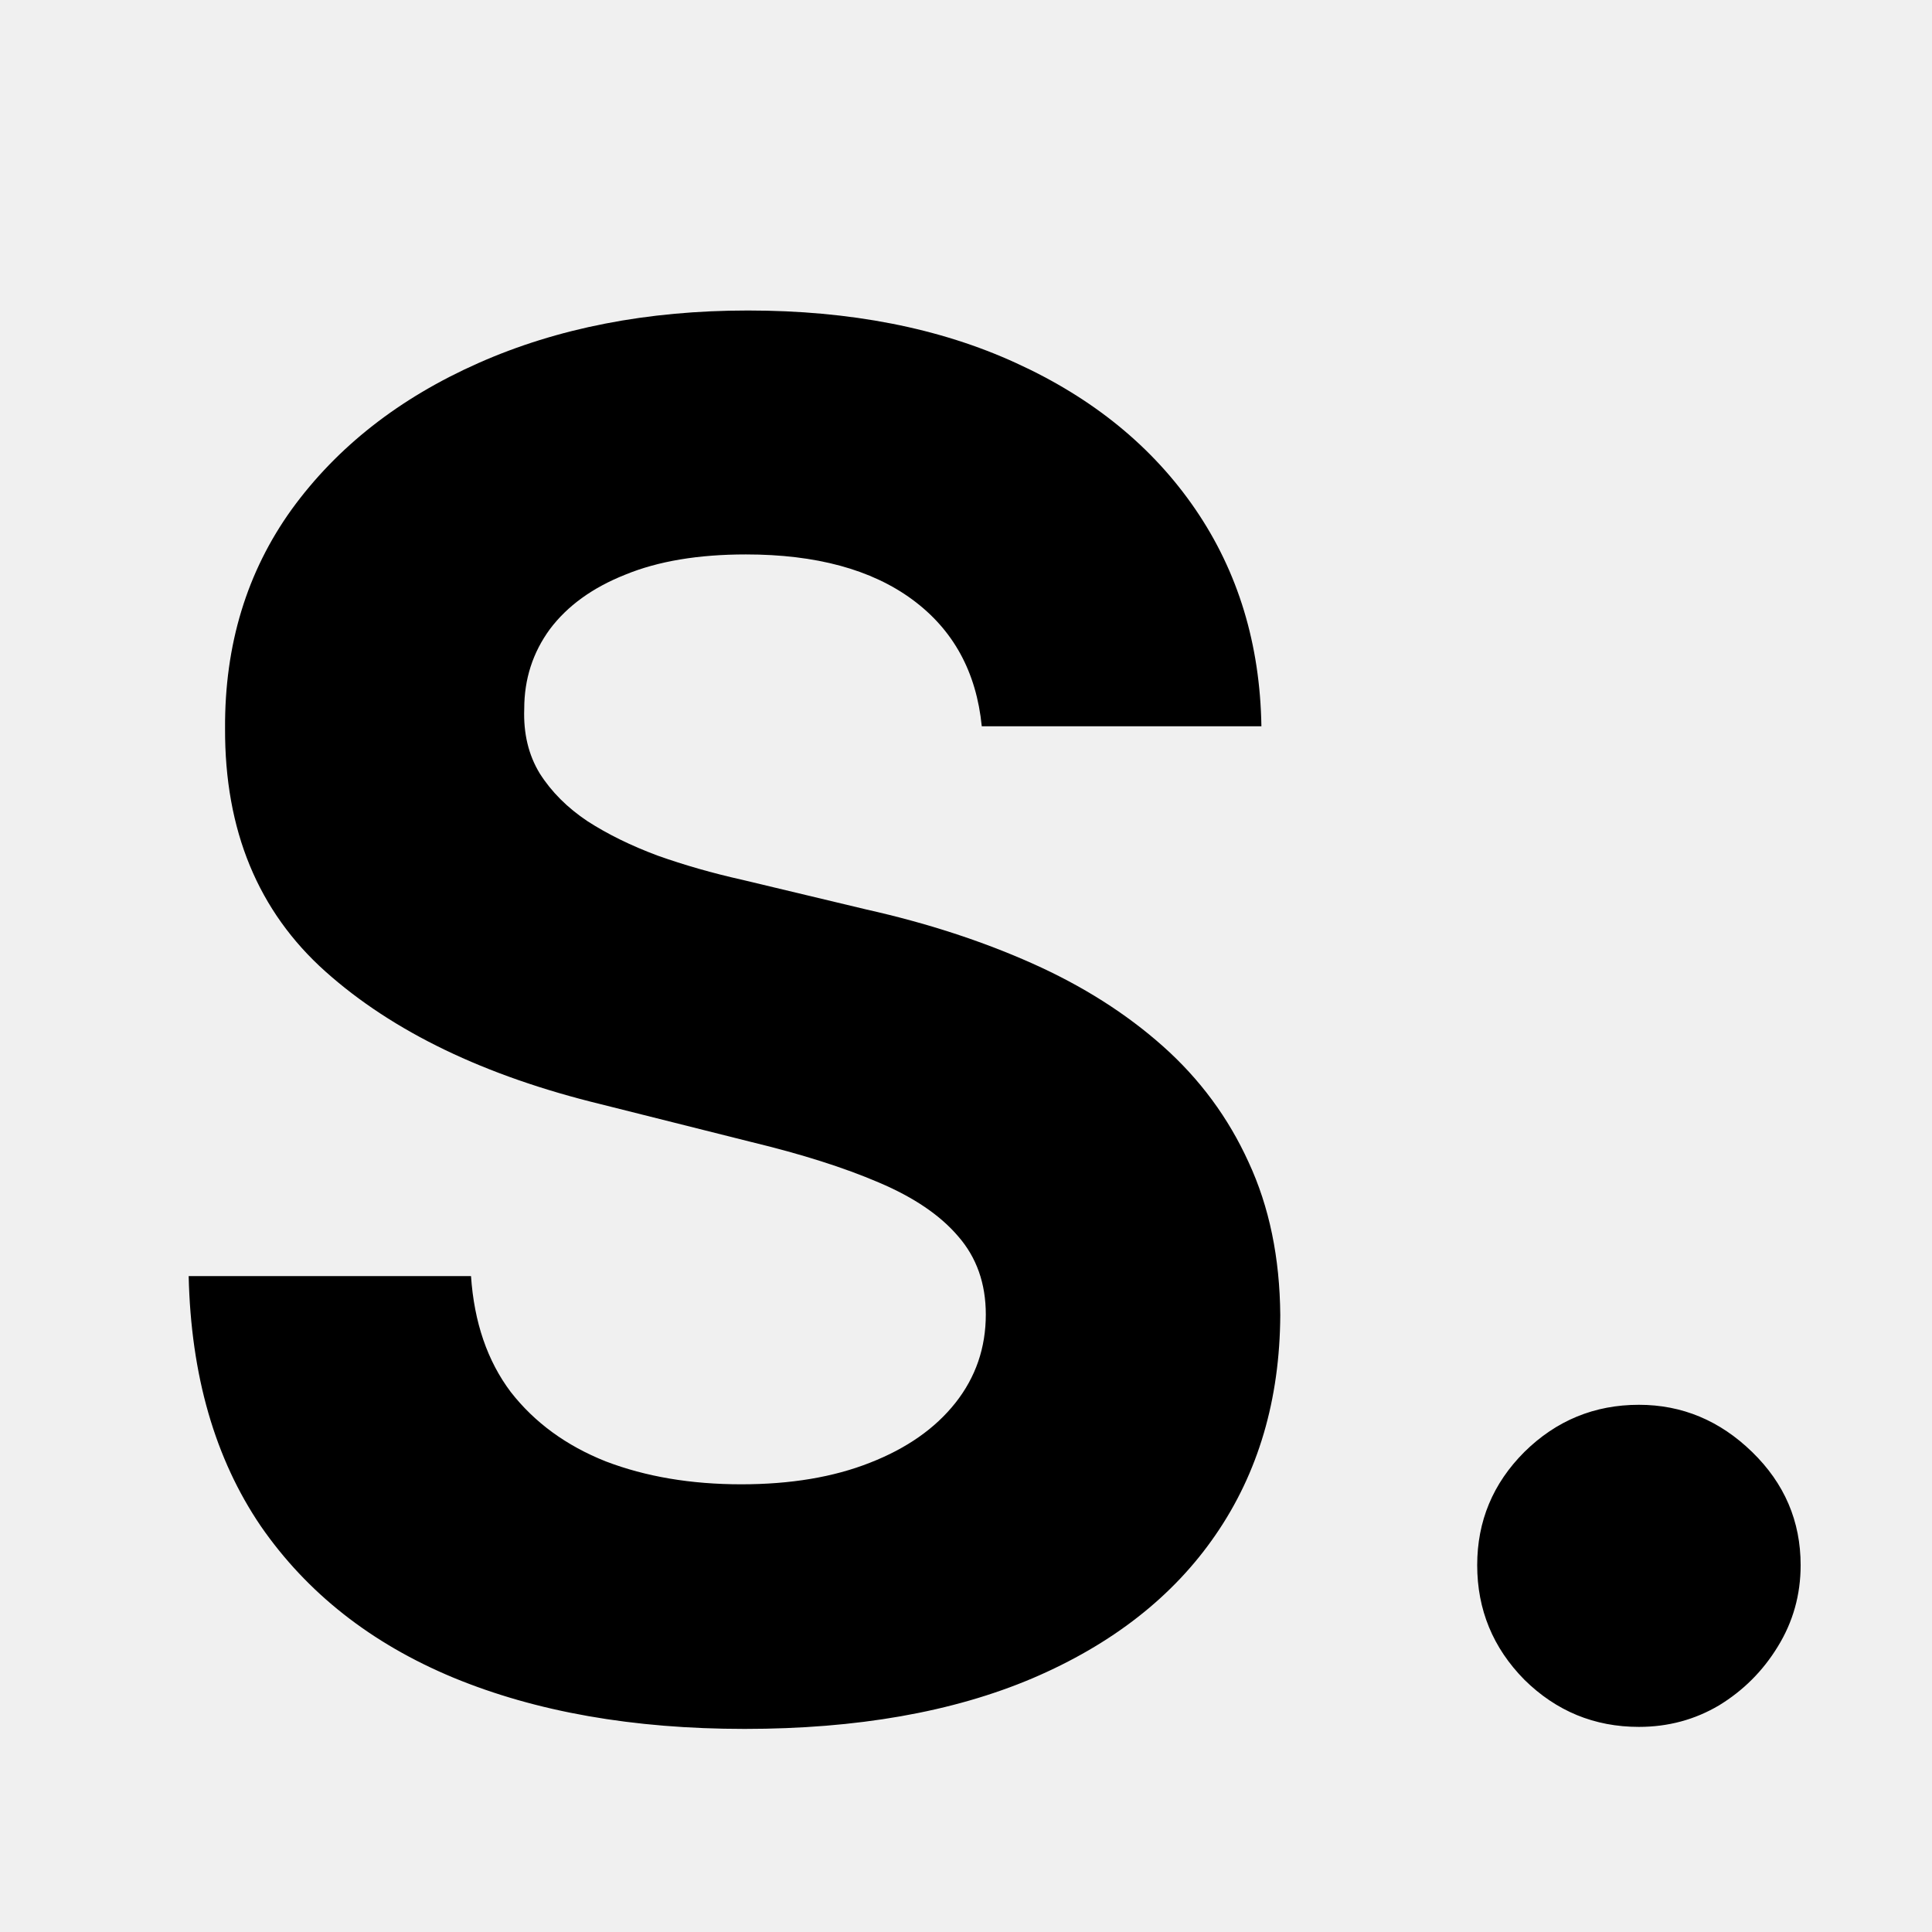
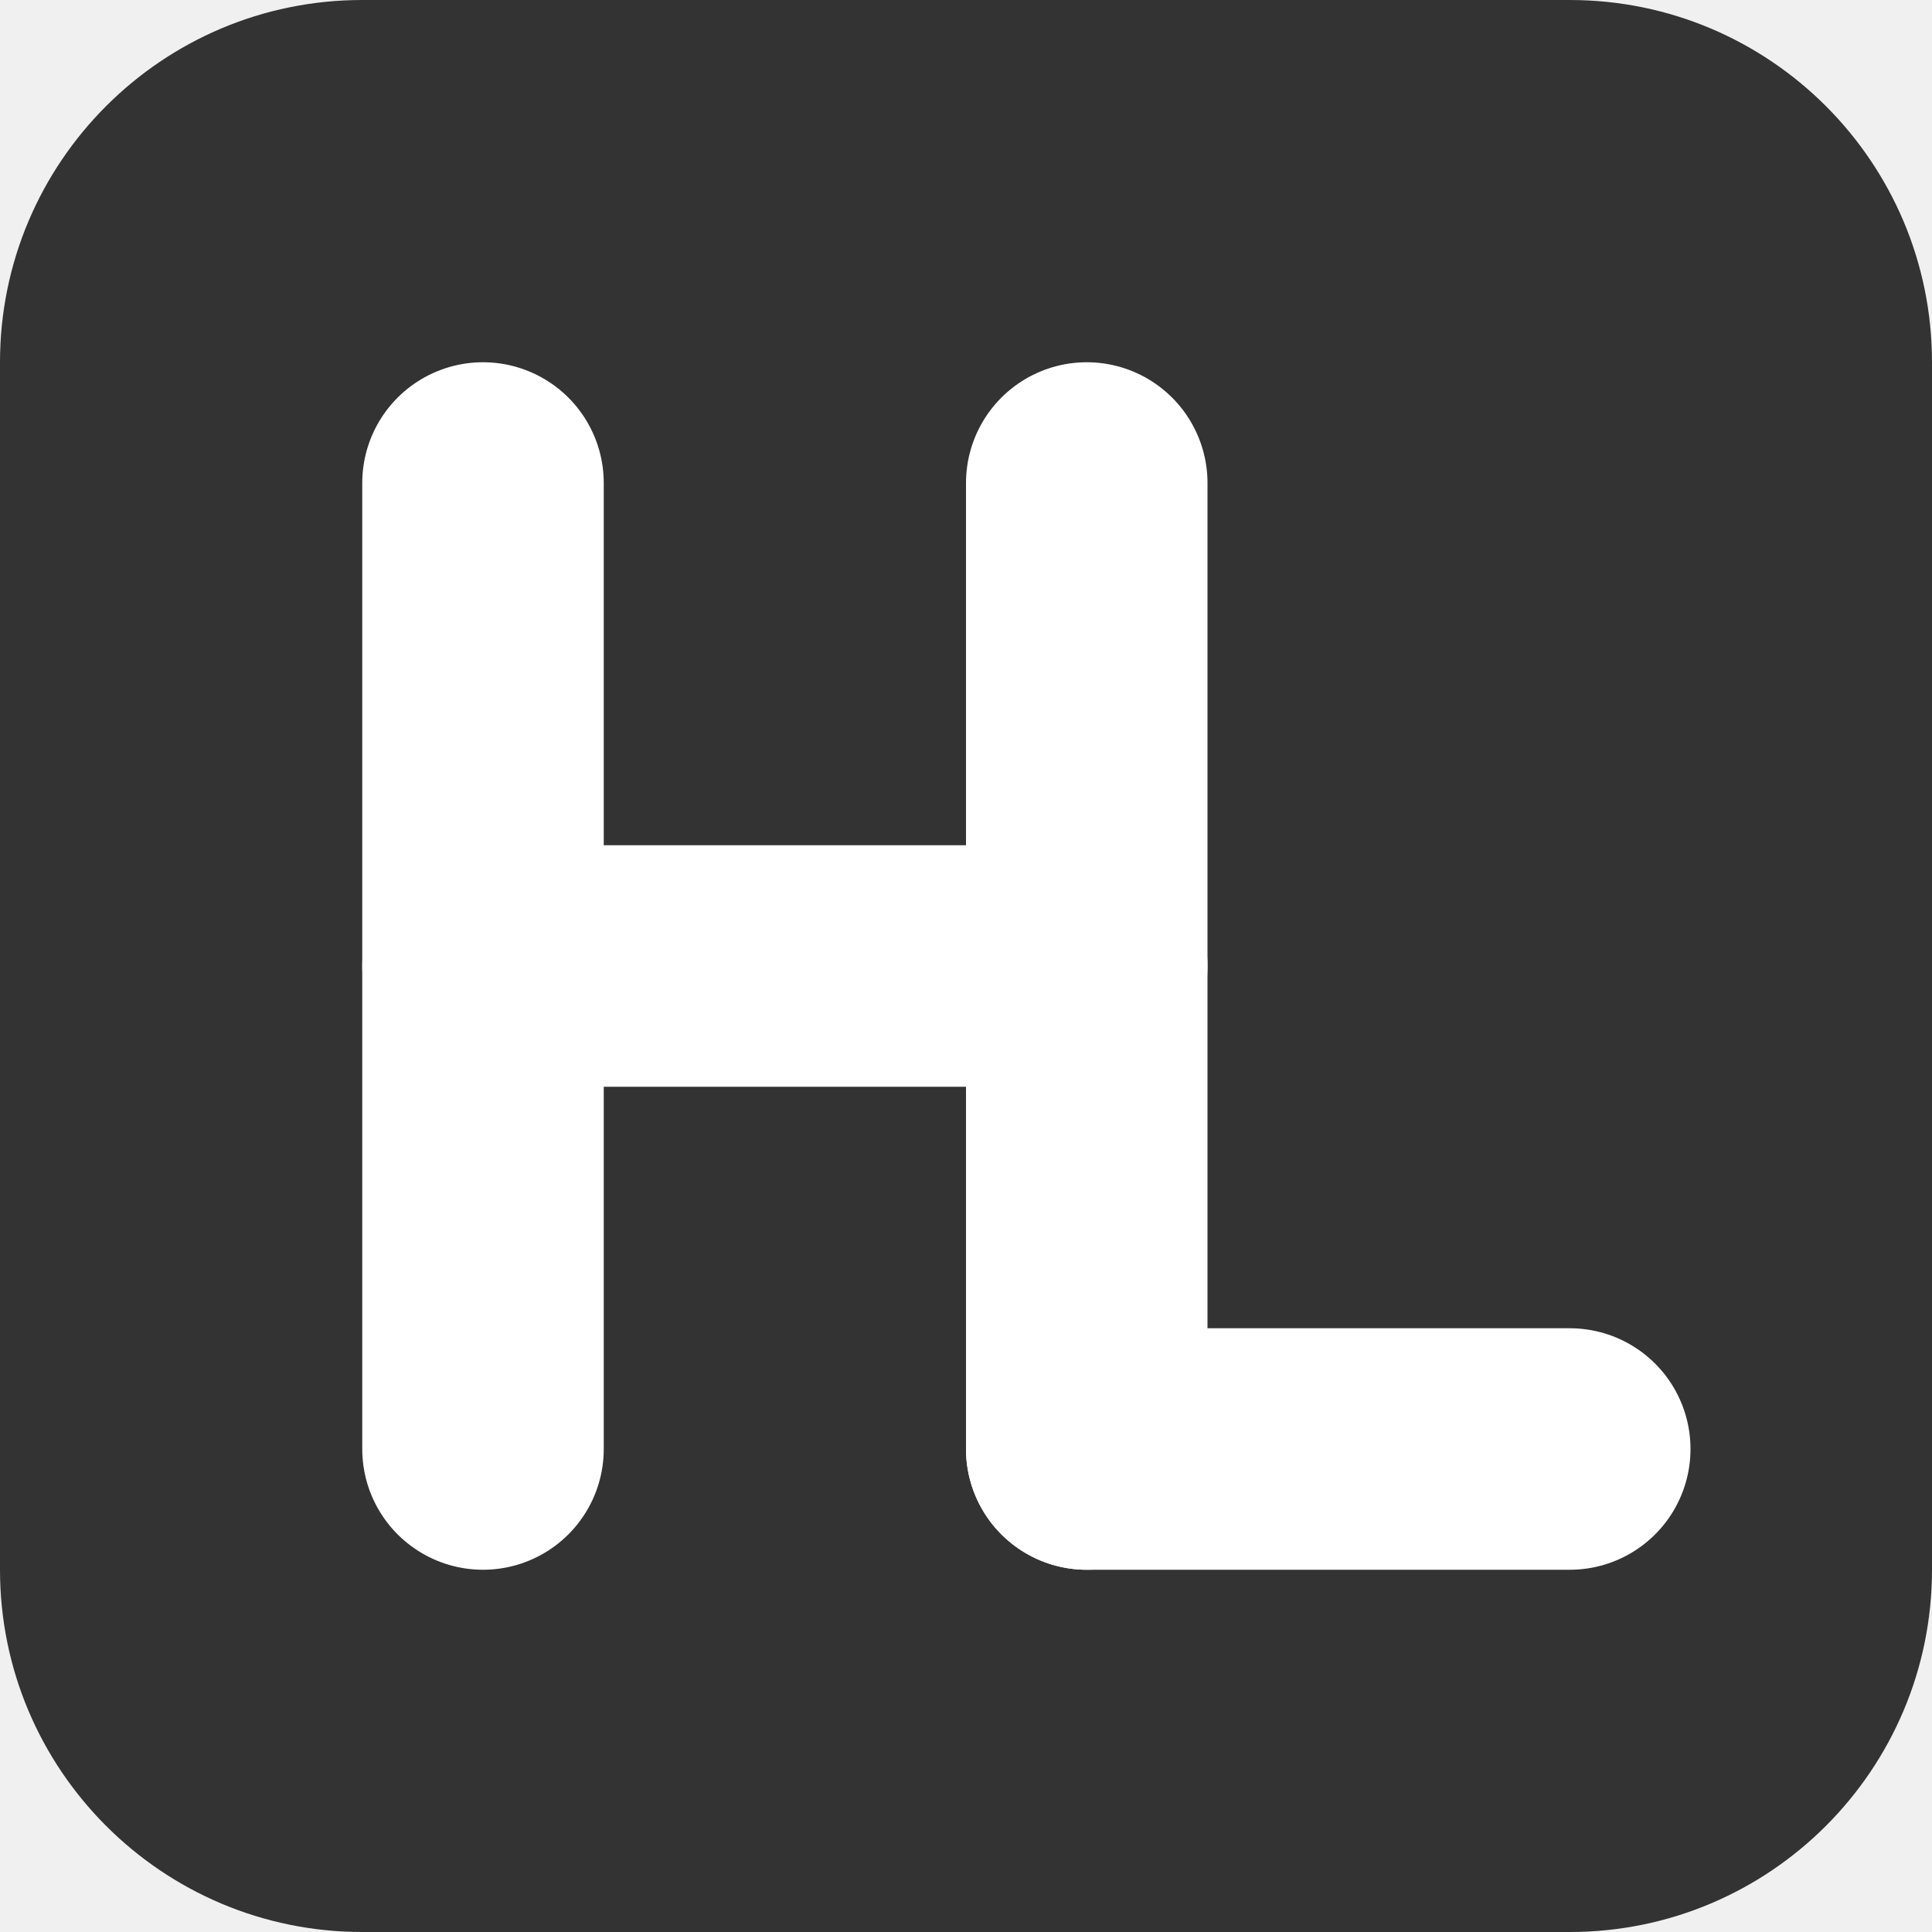
- <svg xmlns="http://www.w3.org/2000/svg" width="1024" height="1024" fill="none">
-   <path class="dynamic" d="M520.357 384.929C517.5 356.119 505.238 333.738 483.571 317.786C461.905 301.833 432.5 293.857 395.357 293.857C370.119 293.857 348.81 297.429 331.429 304.571C314.048 311.476 300.714 321.119 291.429 333.5C282.381 345.881 277.857 359.929 277.857 375.643C277.381 388.738 280.119 400.167 286.071 409.929C292.262 419.69 300.714 428.143 311.429 435.286C322.143 442.19 334.524 448.262 348.571 453.5C362.619 458.5 377.619 462.786 393.571 466.357L459.286 482.071C491.19 489.214 520.476 498.738 547.143 510.643C573.81 522.548 596.905 537.19 616.429 554.571C635.952 571.952 651.071 592.429 661.786 616C672.738 639.571 678.333 666.595 678.571 697.071C678.333 741.833 666.905 780.643 644.286 813.5C621.905 846.119 589.524 871.476 547.143 889.571C505 907.429 454.167 916.357 394.643 916.357C335.595 916.357 284.167 907.31 240.357 889.214C196.786 871.119 162.738 844.333 138.214 808.857C113.929 773.143 101.19 728.976 100 676.357H249.643C251.31 700.881 258.333 721.357 270.714 737.786C283.333 753.976 300.119 766.238 321.071 774.571C342.262 782.667 366.19 786.714 392.857 786.714C419.048 786.714 441.786 782.905 461.071 775.286C480.595 767.667 495.714 757.071 506.429 743.5C517.143 729.929 522.5 714.333 522.5 696.714C522.5 680.286 517.619 666.476 507.857 655.286C498.333 644.095 484.286 634.571 465.714 626.714C447.381 618.857 424.881 611.714 398.214 605.286L318.571 585.286C256.905 570.286 208.214 546.833 172.5 514.929C136.786 483.024 119.048 440.048 119.286 386C119.048 341.714 130.833 303.024 154.643 269.929C178.69 236.833 211.667 211 253.571 192.429C295.476 173.857 343.095 164.571 396.429 164.571C450.714 164.571 498.095 173.857 538.571 192.429C579.286 211 610.952 236.833 633.571 269.929C656.19 303.024 667.857 341.357 668.571 384.929H520.357ZM868.661 915.286C845.089 915.286 824.851 906.952 807.946 890.286C791.28 873.381 782.946 853.143 782.946 829.571C782.946 806.238 791.28 786.238 807.946 769.571C824.851 752.905 845.089 744.571 868.661 744.571C891.518 744.571 911.518 752.905 928.661 769.571C945.804 786.238 954.375 806.238 954.375 829.571C954.375 845.286 950.327 859.69 942.232 872.786C934.375 885.643 924.018 896 911.161 903.857C898.304 911.476 884.137 915.286 868.661 915.286Z" />
-   <style>
- 		path.dynamic { fill: #000000; }@media (prefers-color-scheme: dark) {path.dynamic { fill:
- 		#FFFFFF; }}
- 	</style>
+ <svg xmlns="http://www.w3.org/2000/svg" viewBox="0 0 32 32" width="32" height="32">
+   <rect x="0" y="0" width="32" height="32" rx="6" ry="6" fill="#333333" />
+   <g stroke="#ffffff" stroke-width="4" stroke-linecap="round" fill="none">
+     <line x1="8" y1="8" x2="8" y2="24" />
+     <line x1="8" y1="16" x2="18" y2="16" />
+     <line x1="18" y1="8" x2="18" y2="24" />
+     <line x1="18" y1="24" x2="26" y2="24" />
+   </g>
</svg>
